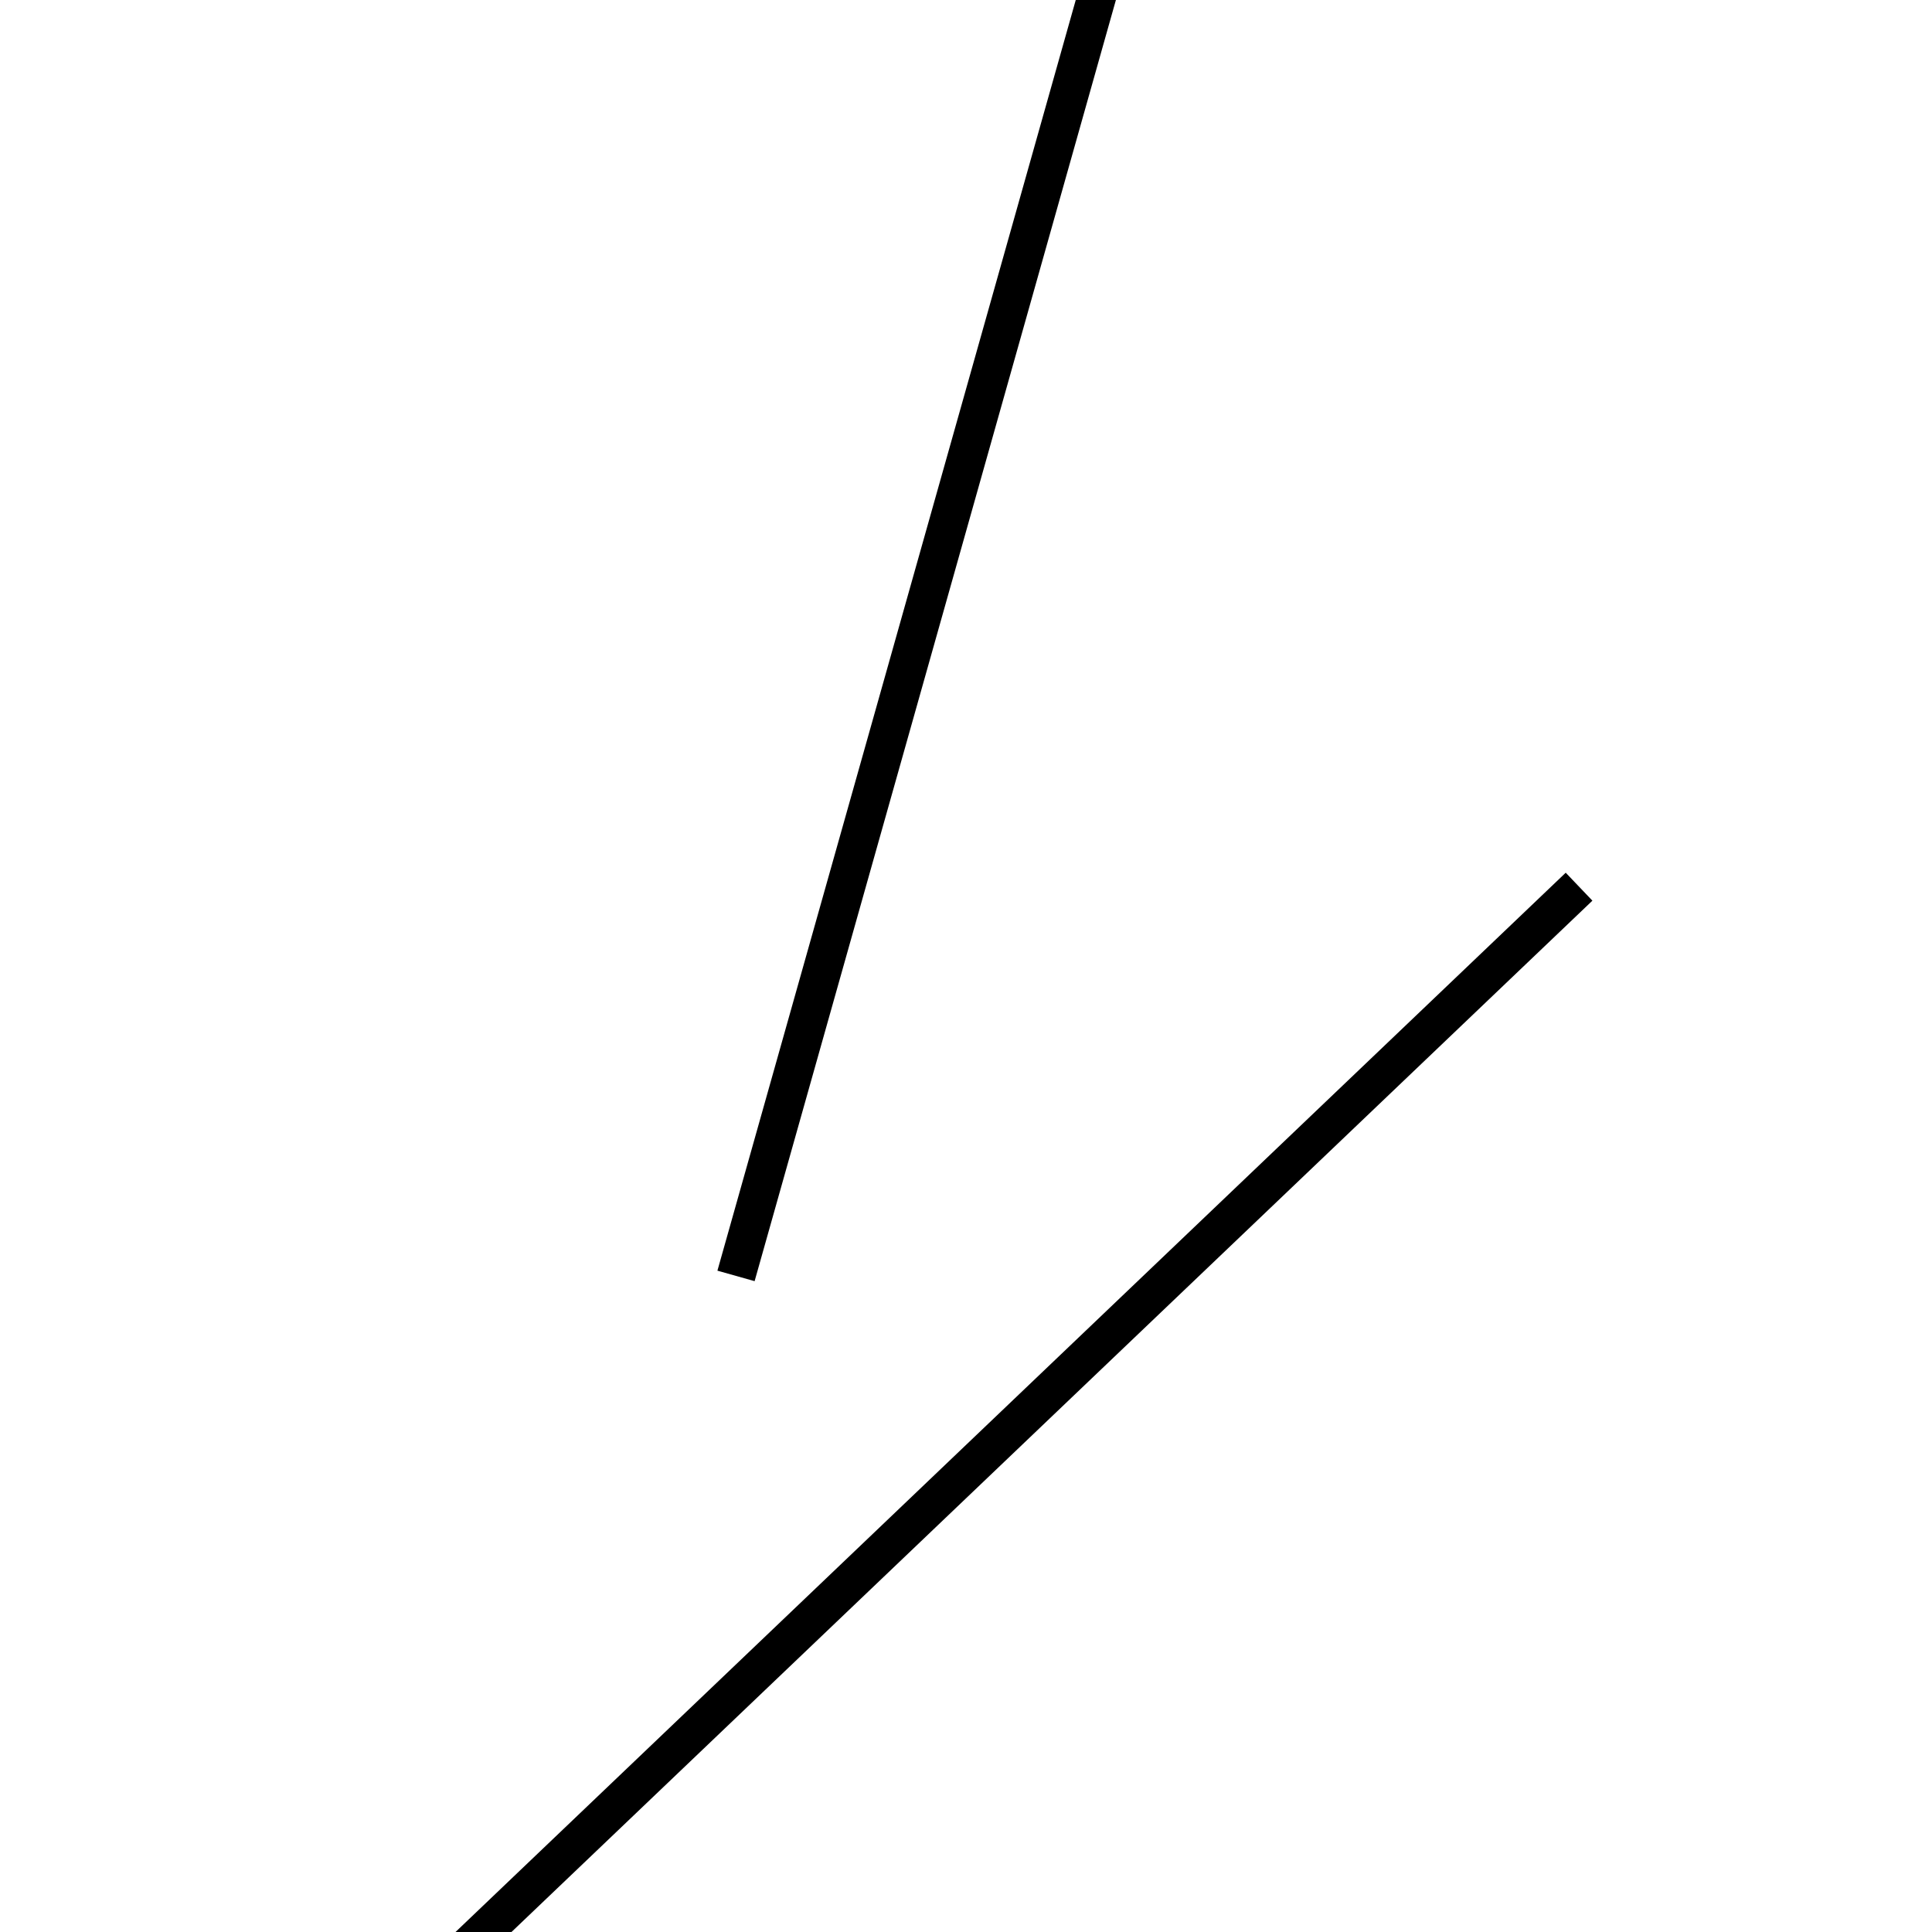
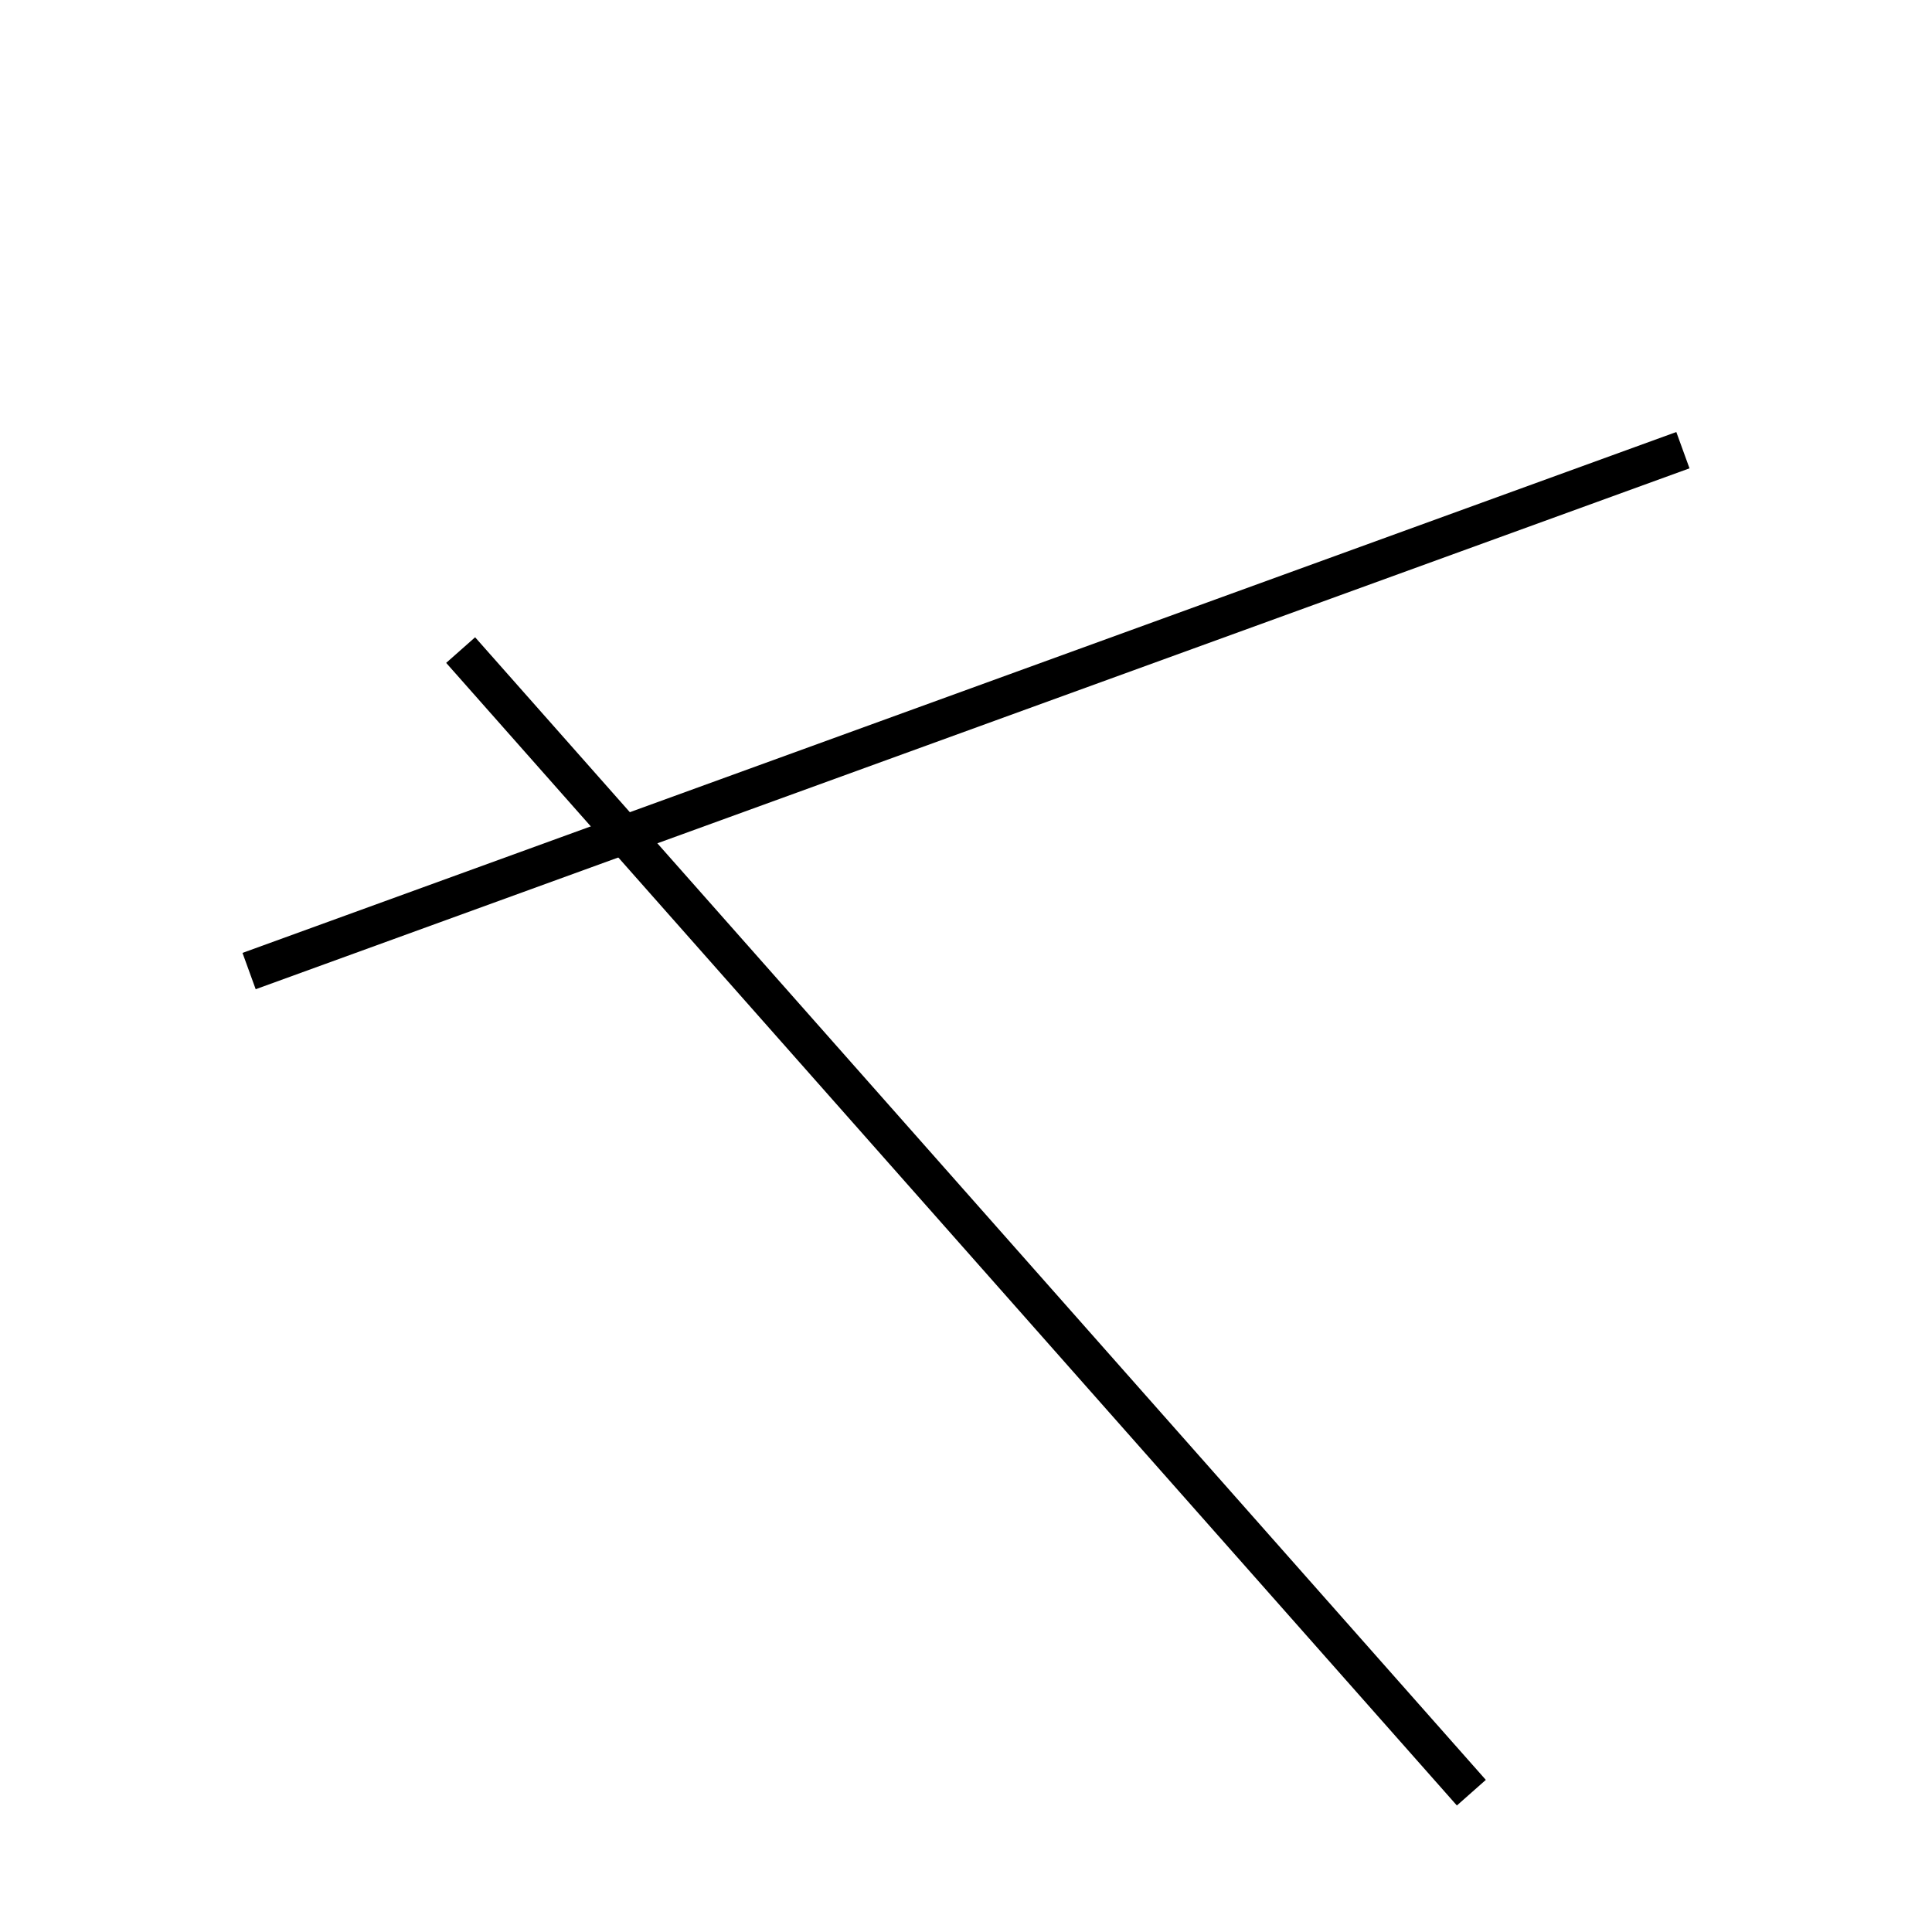
<svg xmlns="http://www.w3.org/2000/svg" height="100" width="100">
-   <line x1="81.732" y1="45.895" x2="18.268" y2="106.448" stroke-width="2" stroke="black" />
-   <line x1="61.904" y1="-18.384" x2="38.096" y2="66.041" stroke-width="2" stroke="black" />
+   <line x1="23.843" y1="33.648" x2="76.157" y2="92.789" stroke-width="2" stroke="black" />
+   <line x1="12.893" y1="50.262" x2="87.107" y2="23.301" stroke-width="2" stroke="black" />
</svg>
